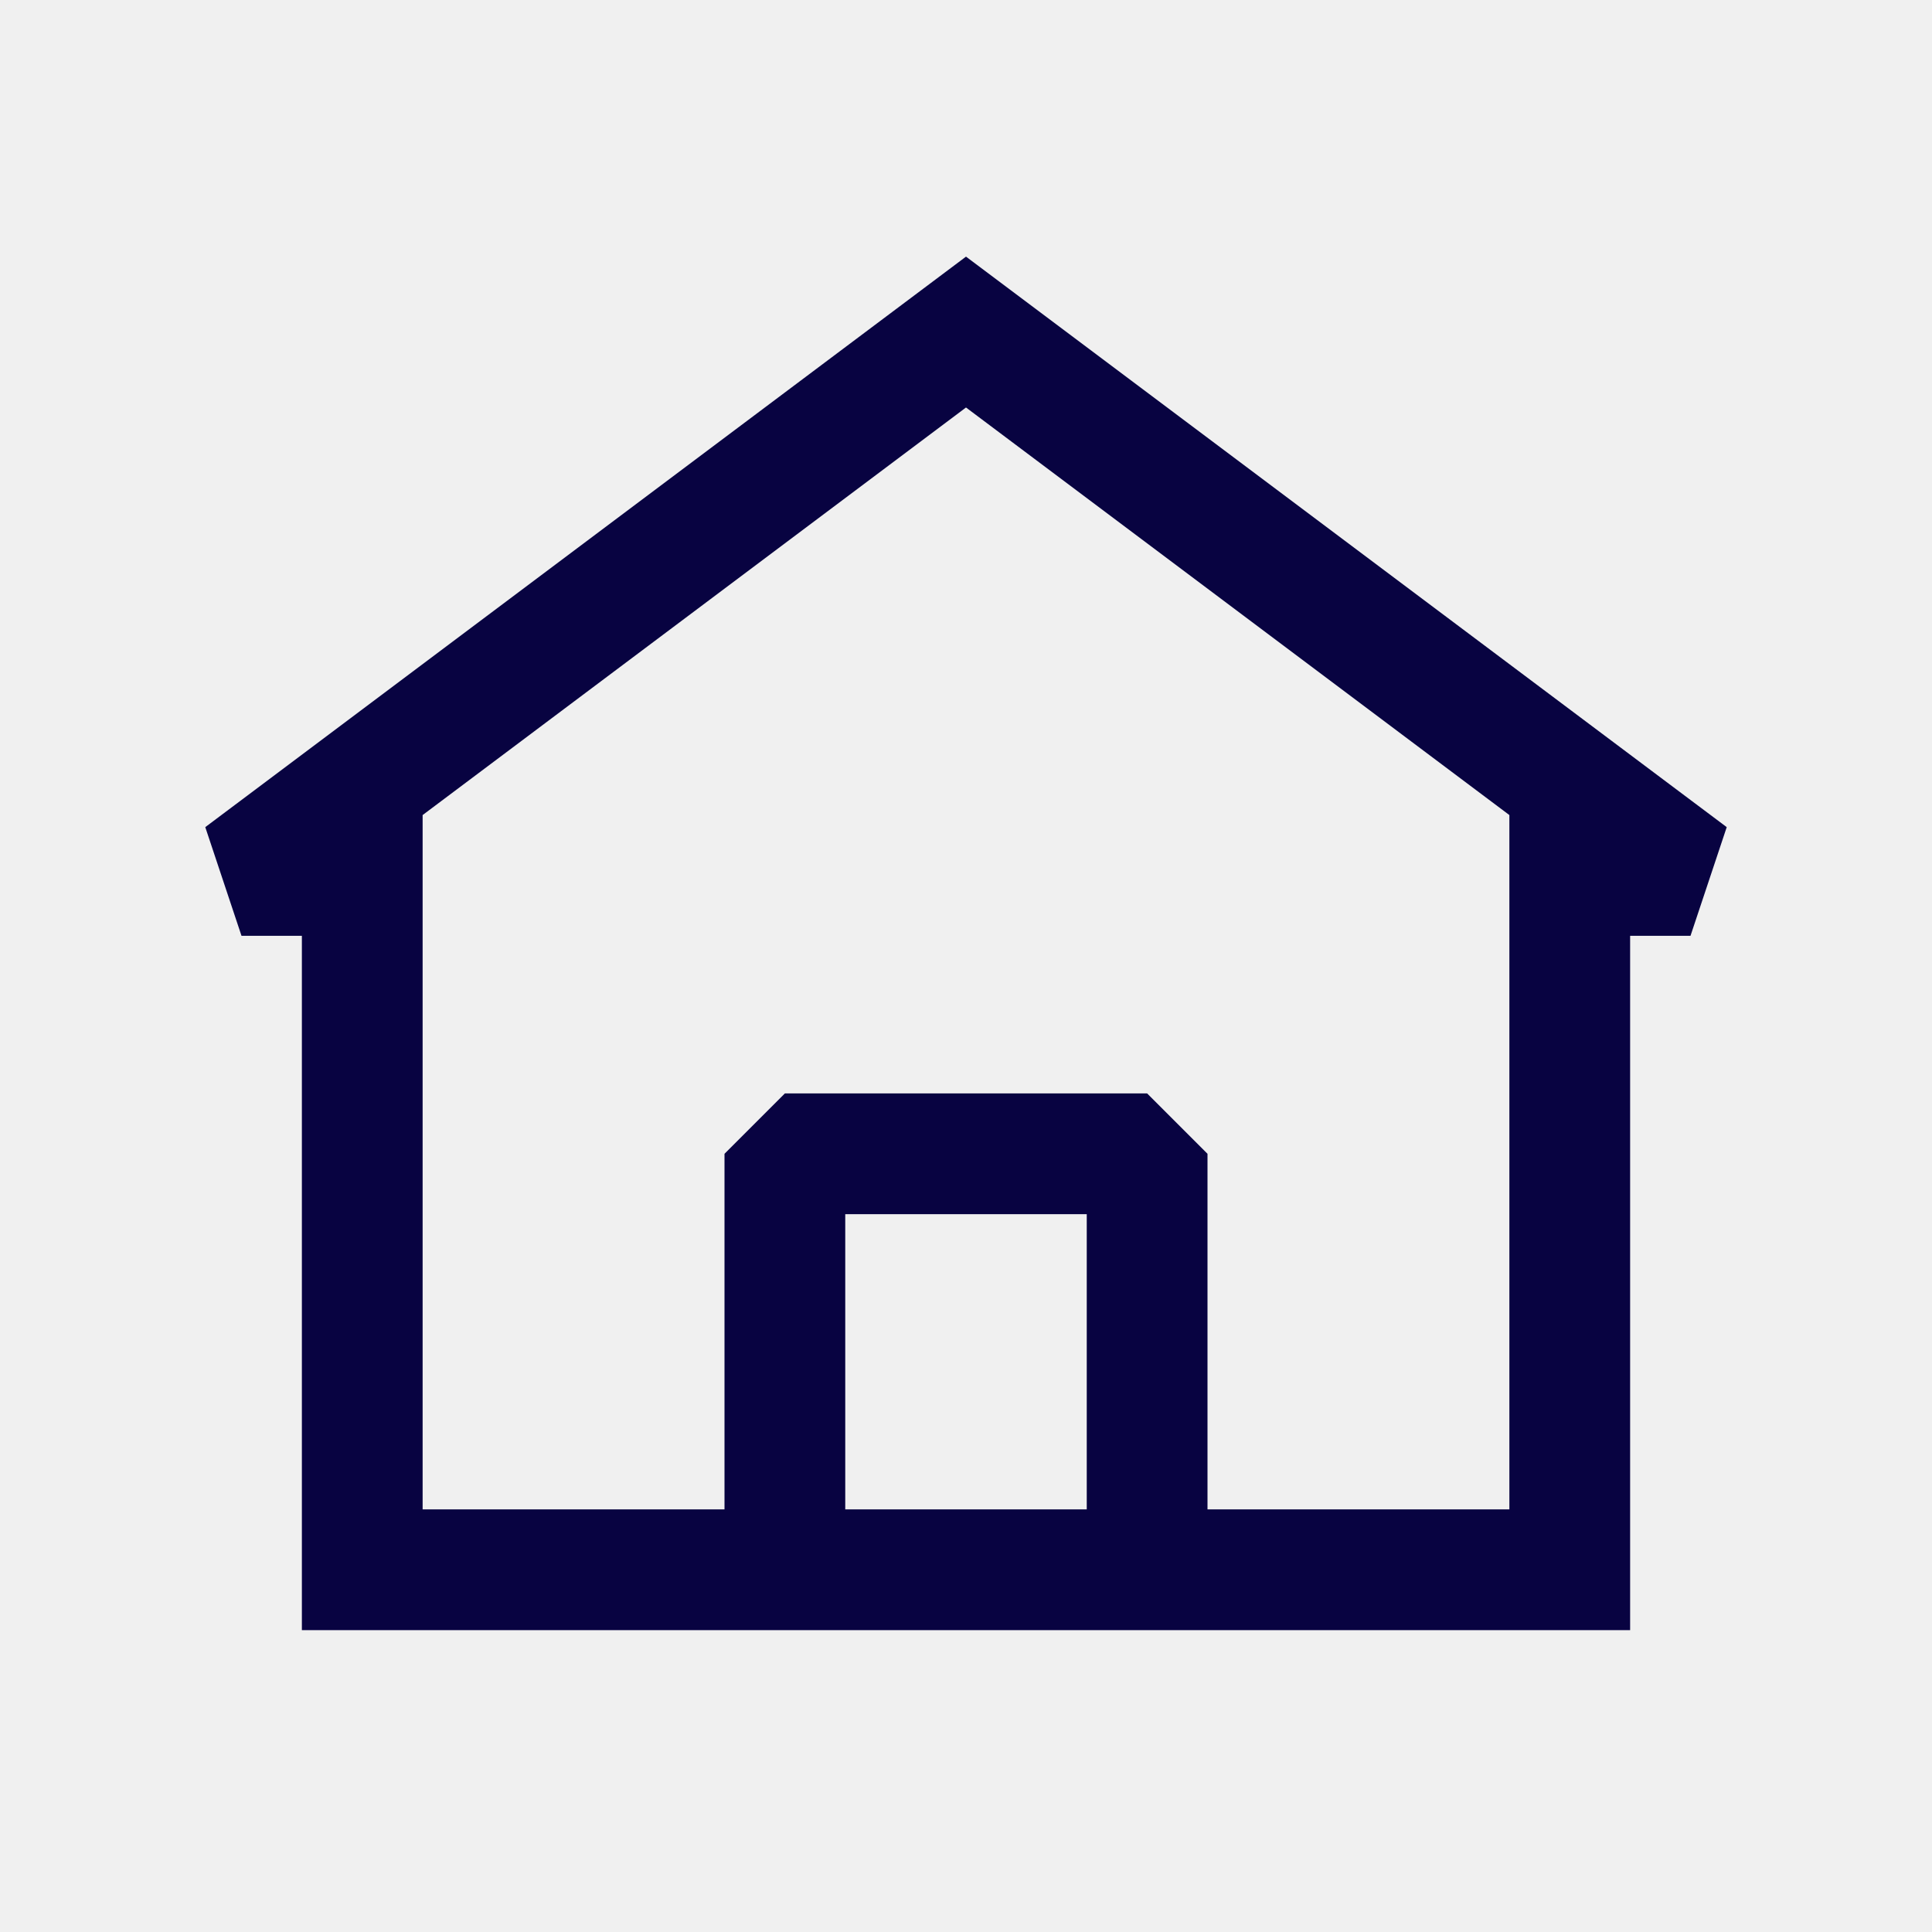
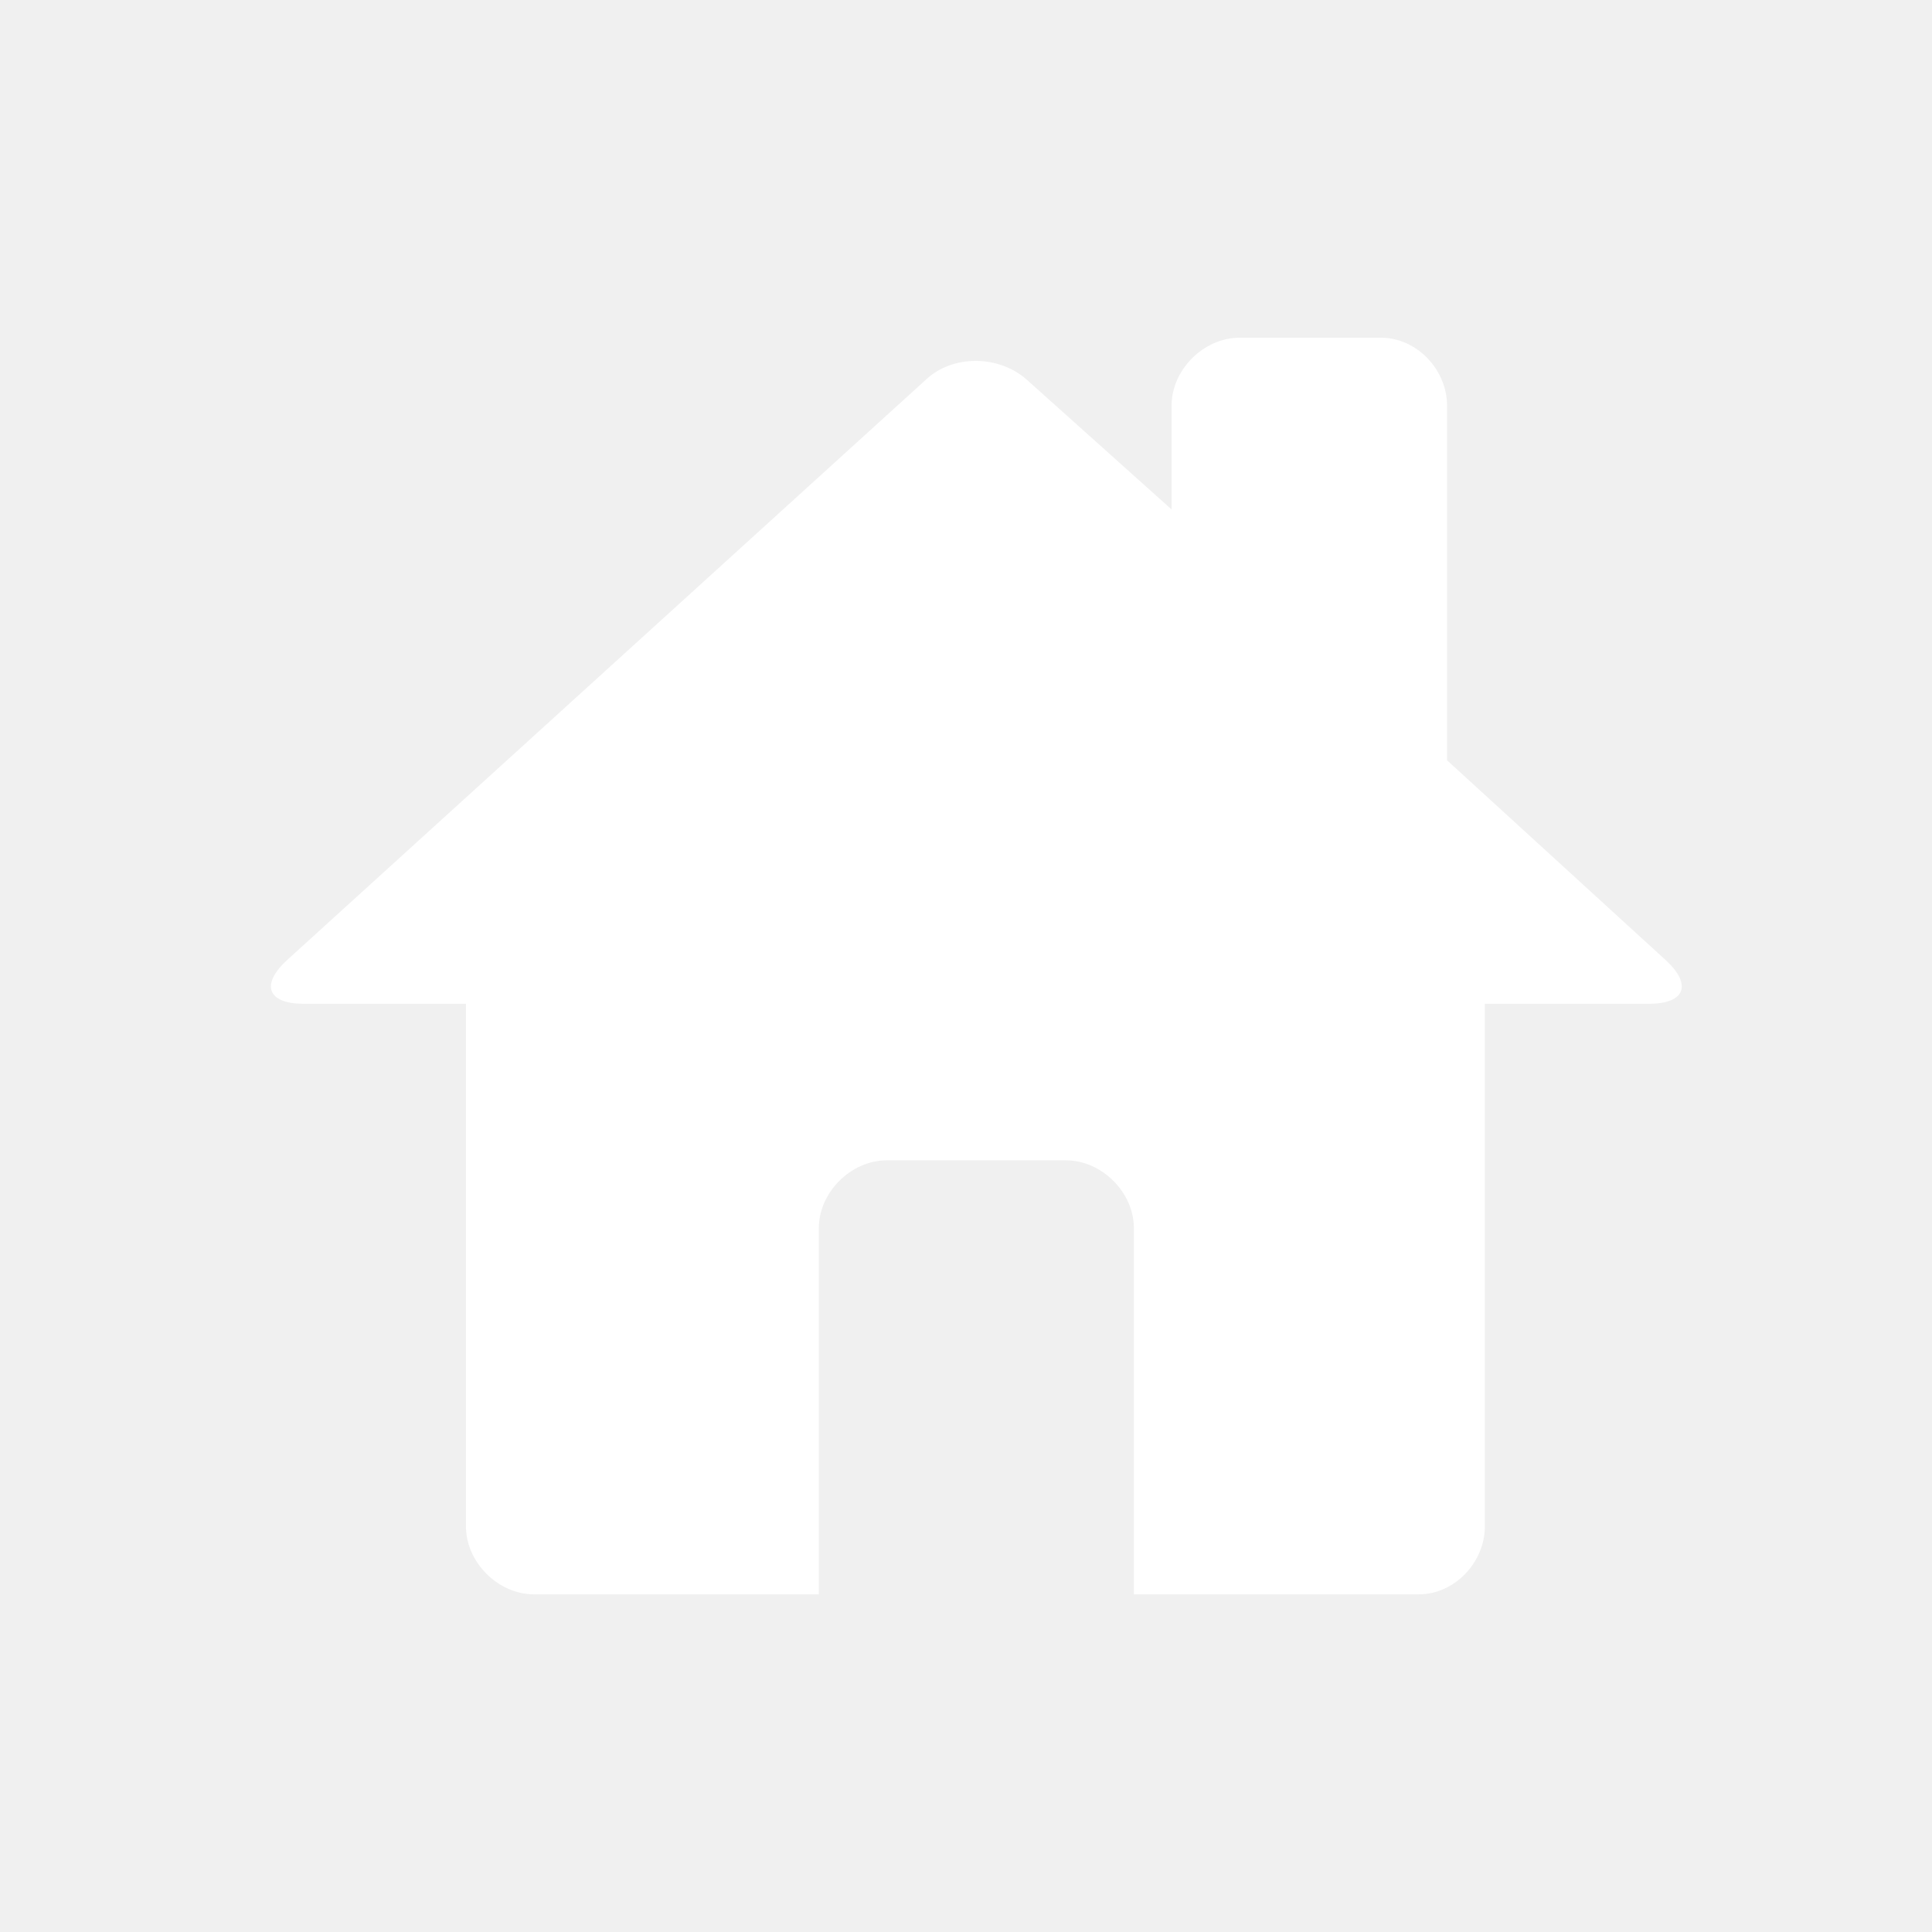
- <svg xmlns="http://www.w3.org/2000/svg" width="800px" height="800px" viewBox="0 0 24 24" fill="none">
-   <path fill-rule="evenodd" clip-rule="evenodd" d="M21.45 10.275L12 3.188L2.55 10.275L3 11.625H3.75V20.25H20.25V11.625H21L21.45 10.275ZM5.25 18.75V10.125L12 5.062L18.75 10.125V18.75H15V14.333L14.25 13.583H9.75L9 14.333V18.75H5.25ZM10.5 18.75H13.5V15.083H10.5V18.75Z" fill="#080341" />
+ <svg xmlns="http://www.w3.org/2000/svg" fill="#FFFFFF" width="800px" height="800px" viewBox="-4.5 0 32 32" version="1.1">
+   <path d="M19.469 12.594l3.625 3.313c0.438 0.406 0.313 0.719-0.281 0.719h-2.719v8.656c0 0.594-0.5 1.125-1.094 1.125h-4.719v-6.063c0-0.594-0.531-1.125-1.125-1.125h-2.969c-0.594 0-1.125 0.531-1.125 1.125v6.063h-4.719c-0.594 0-1.125-0.531-1.125-1.125v-8.656h-2.688c-0.594 0-0.719-0.313-0.281-0.719l10.594-9.625c0.438-0.406 1.188-0.406 1.656 0l2.406 2.156v-1.719c0-0.594 0.531-1.125 1.125-1.125h2.344c0.594 0 1.094 0.531 1.094 1.125v5.875z" />
</svg>
